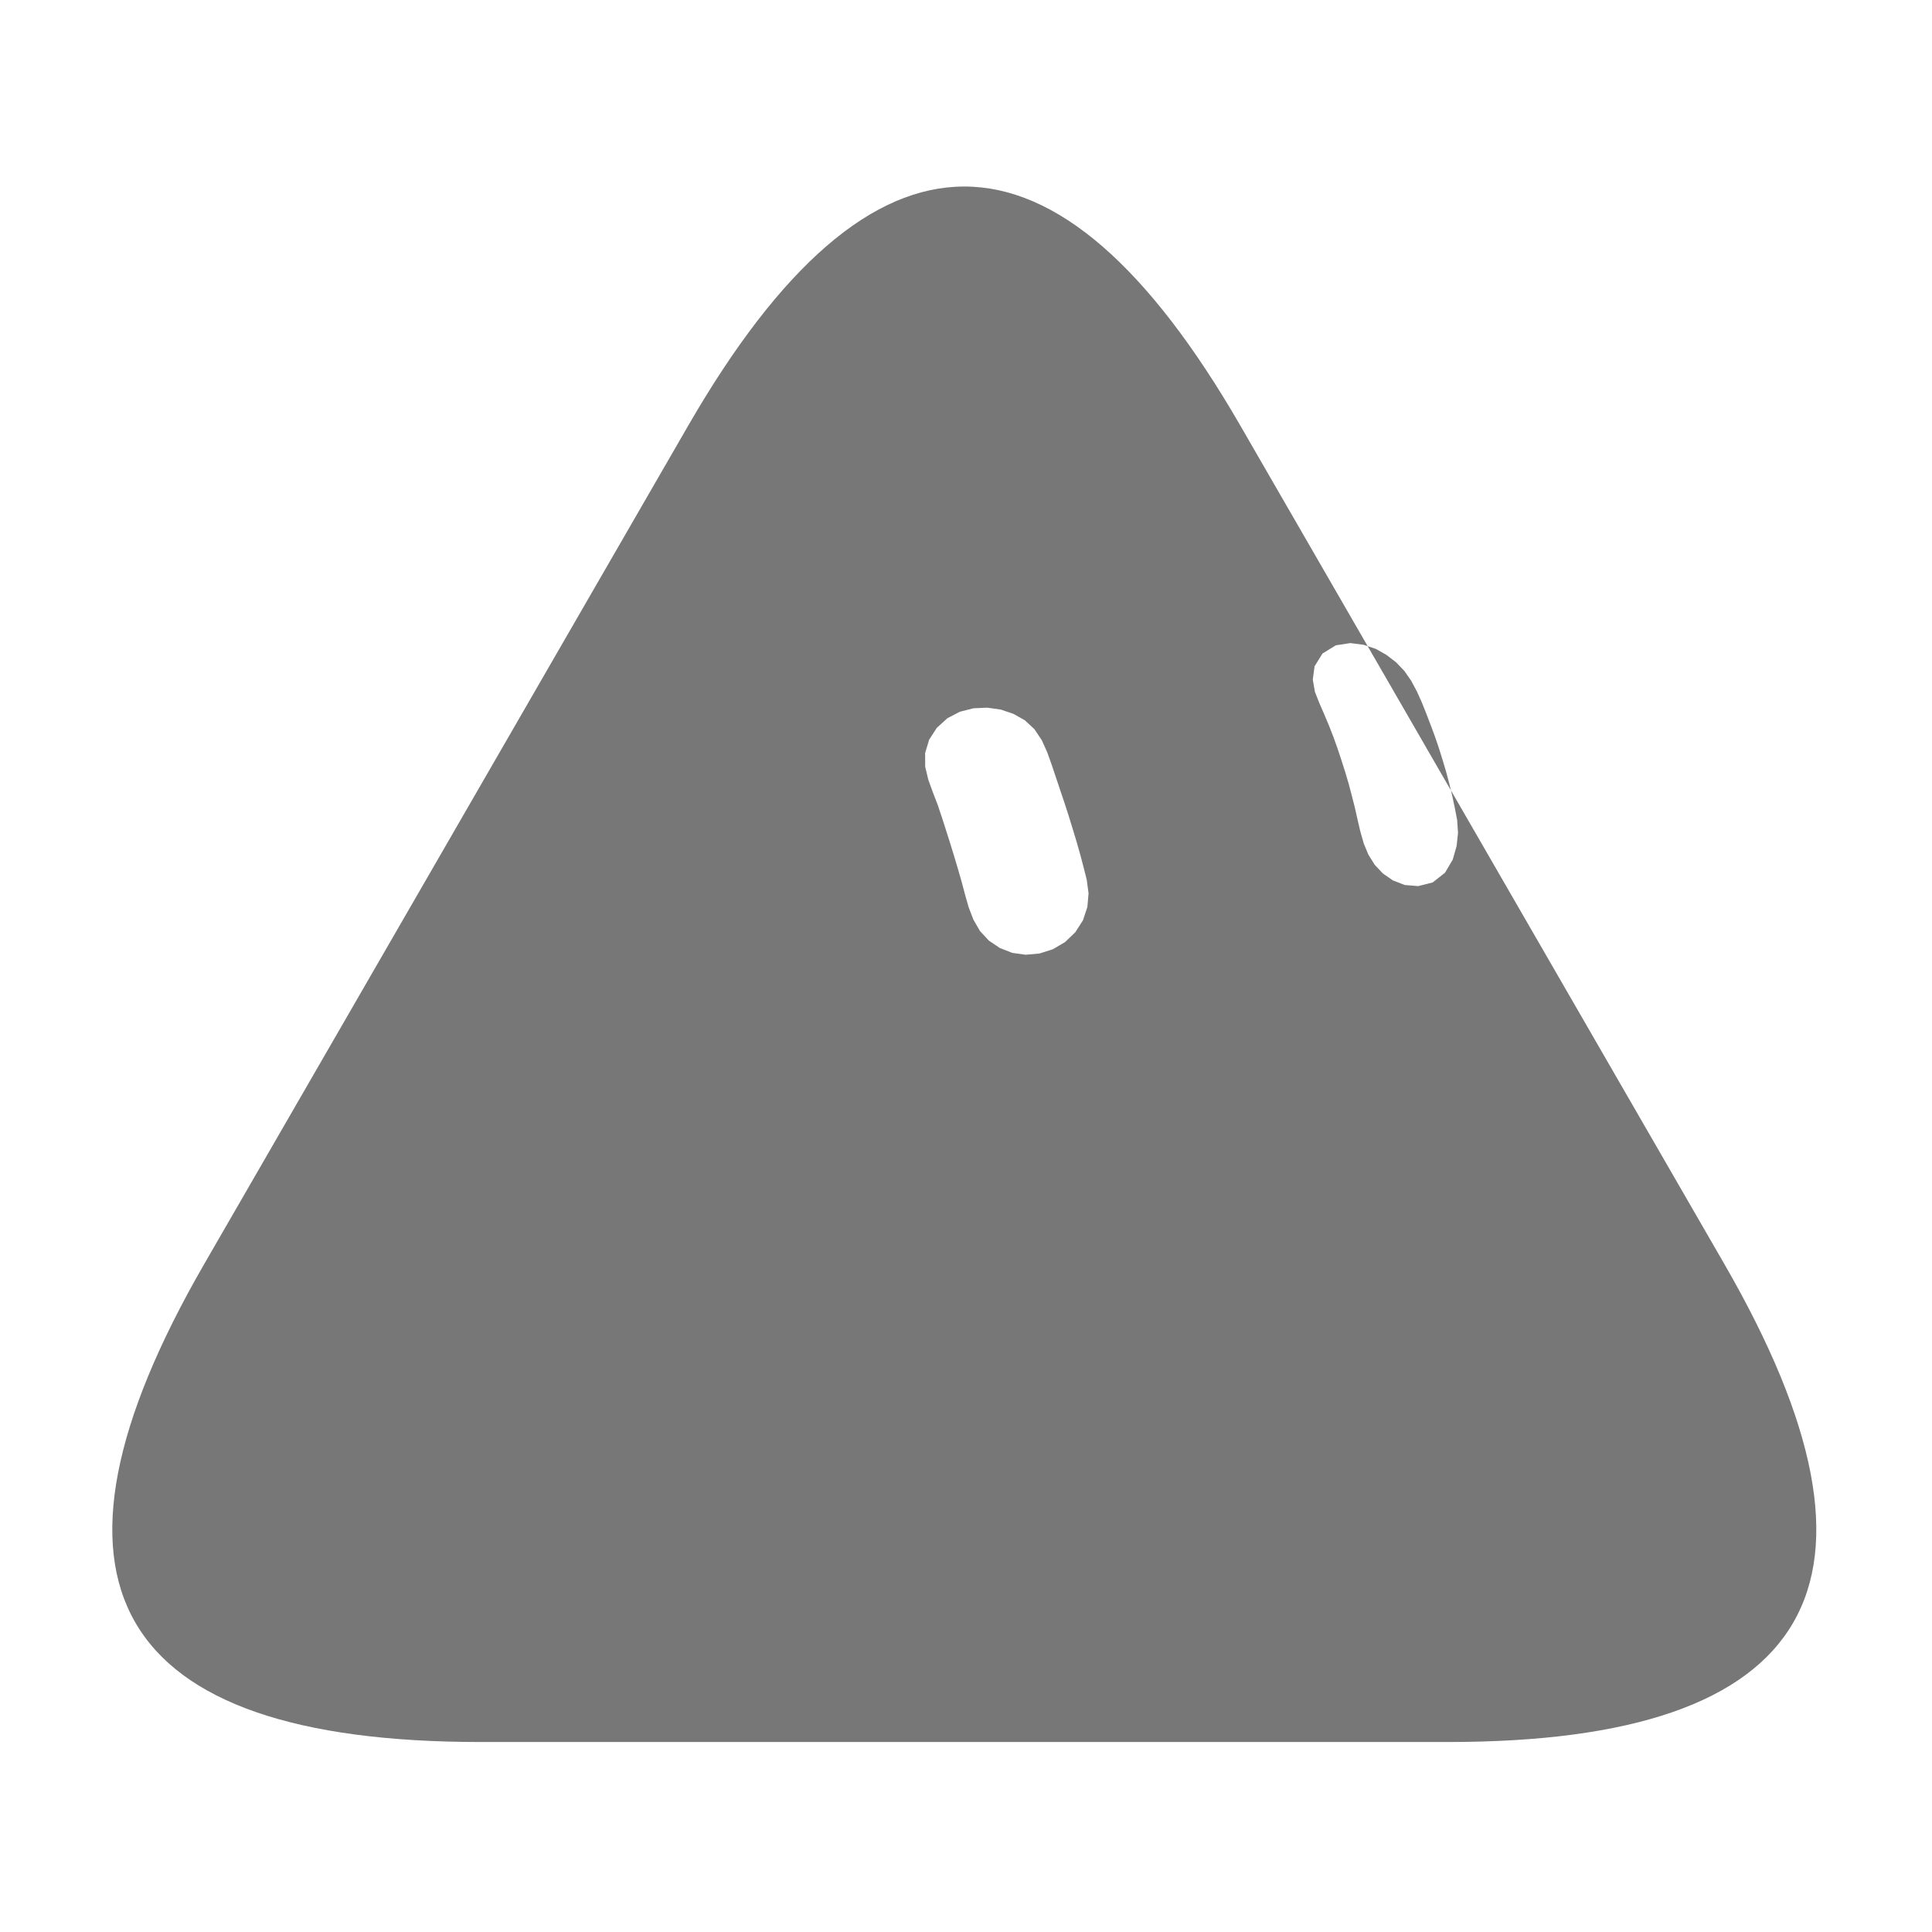
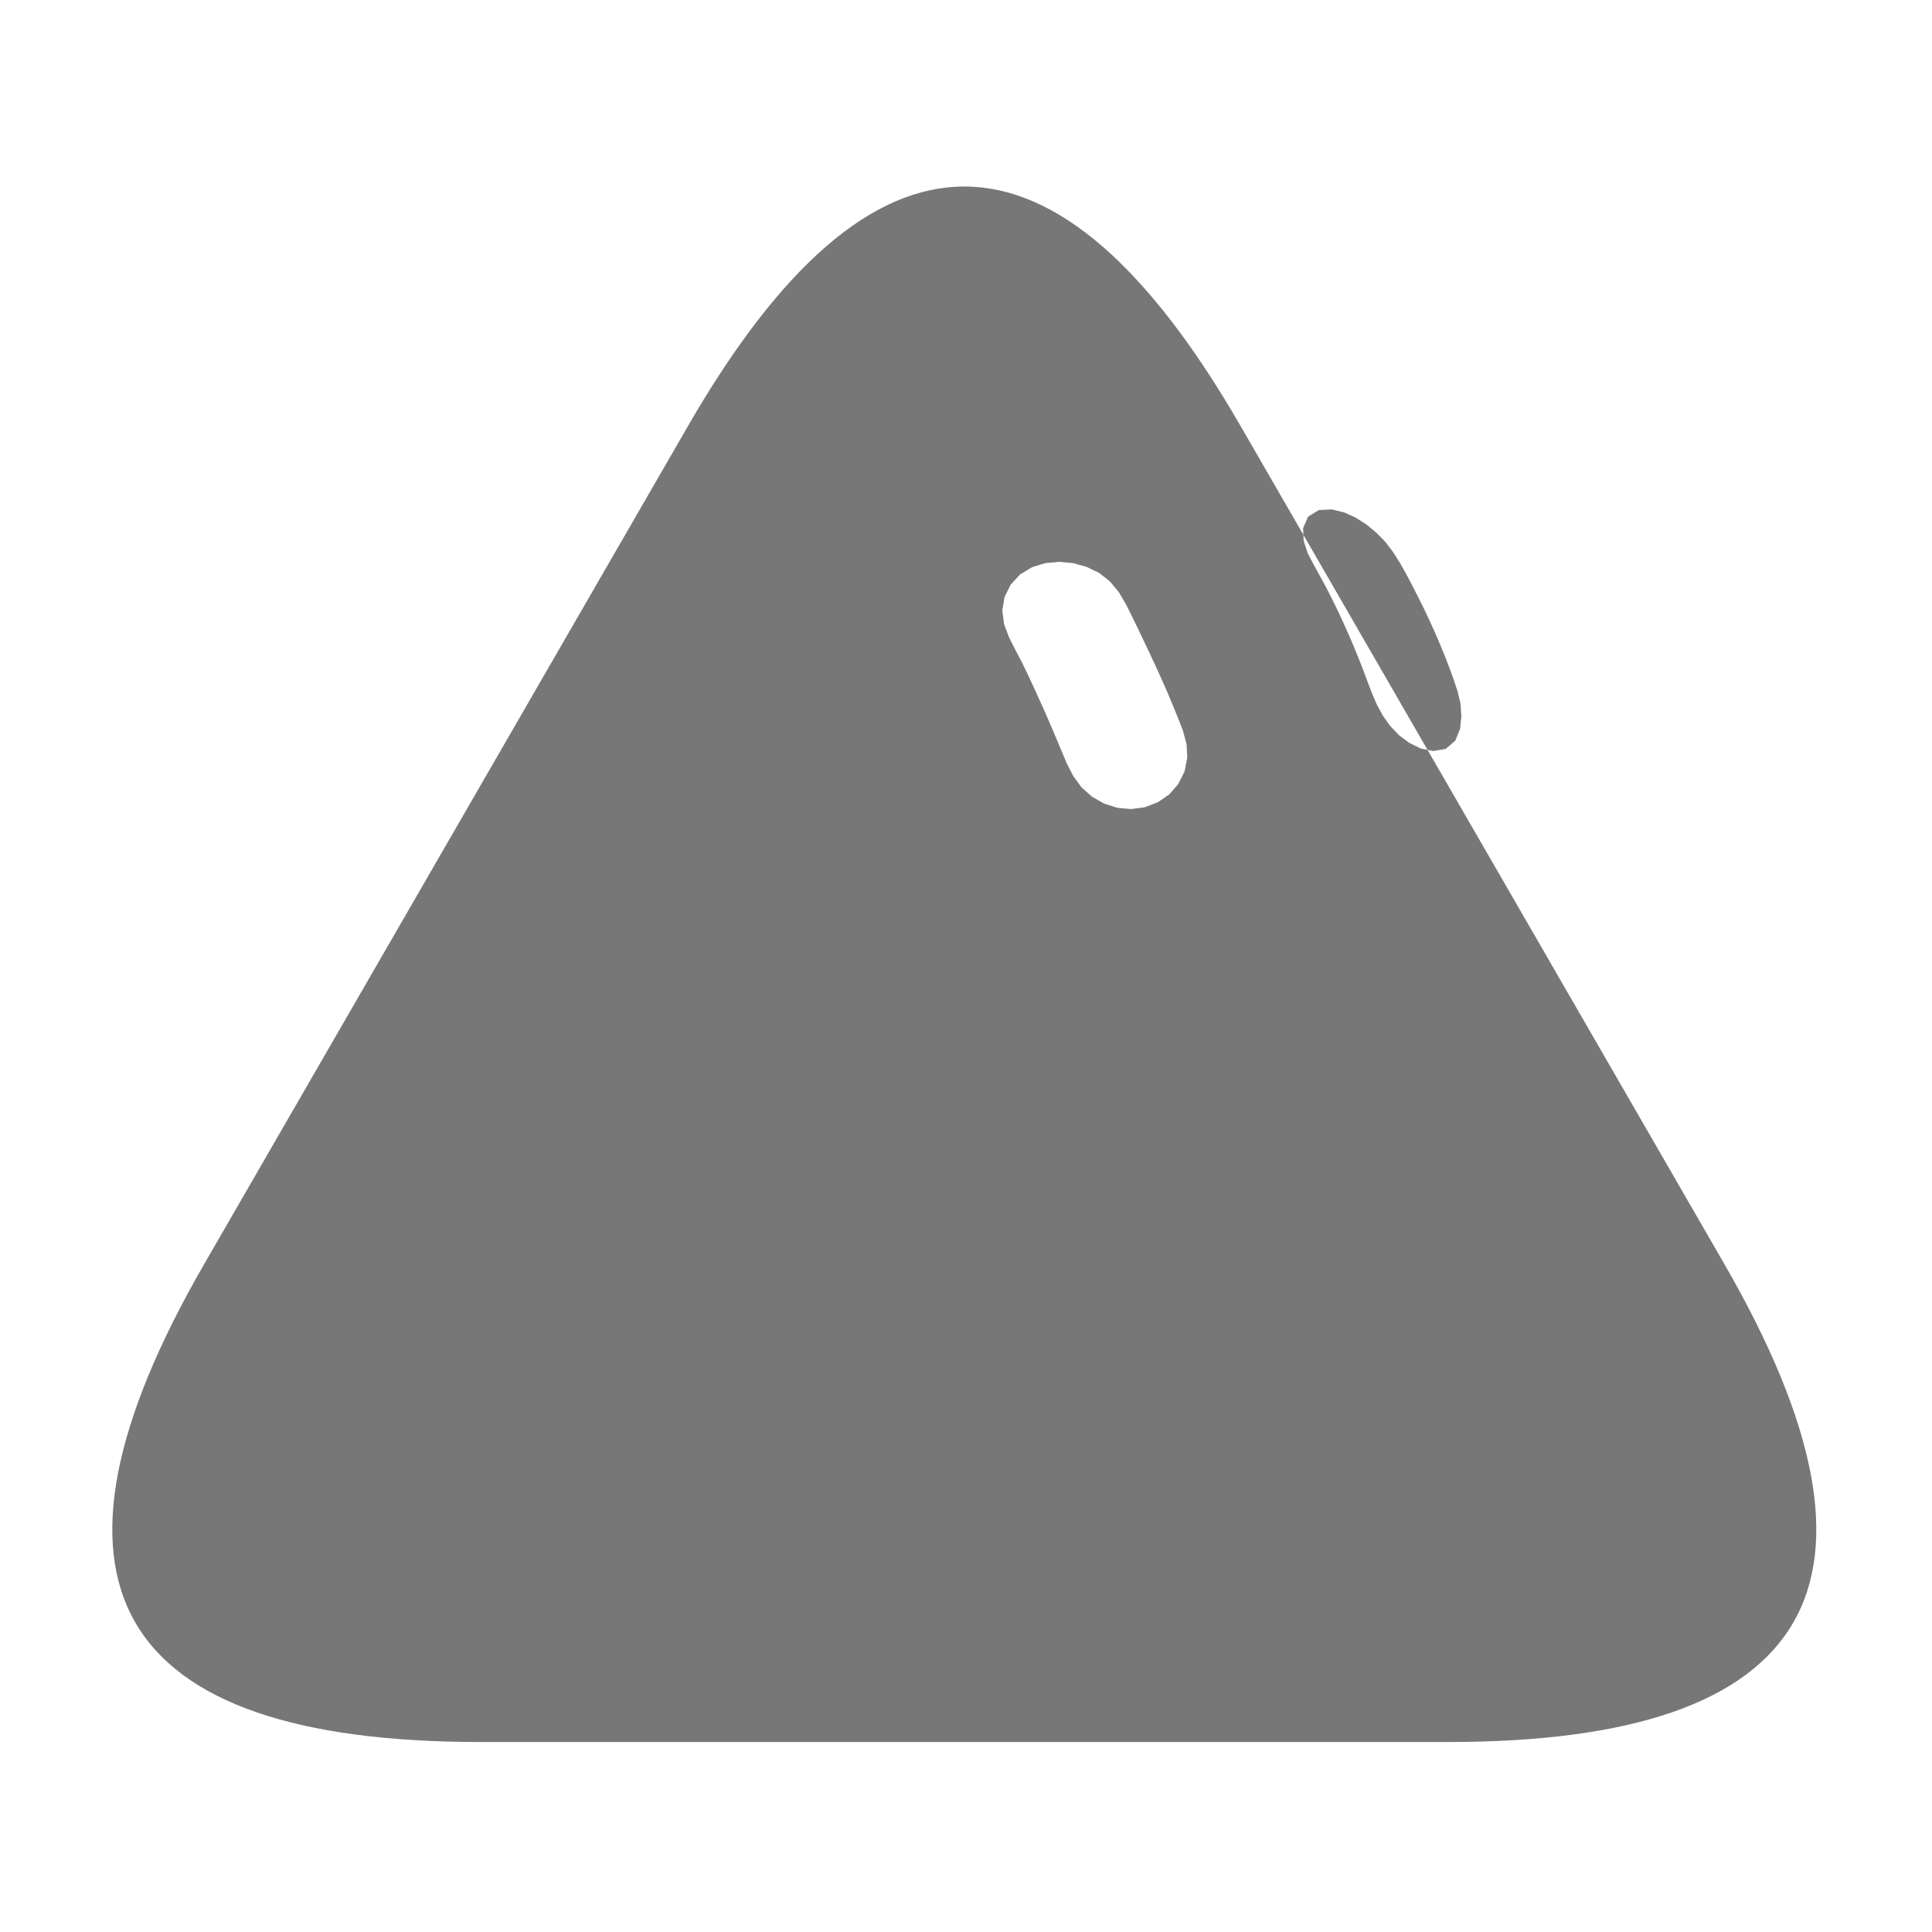
<svg xmlns="http://www.w3.org/2000/svg" width="229" height="229" viewBox="-15 -15 259 259">
  <g class="grok-bot-mark" data-official-id="wedge" data-picker-shape="rounded-triangle">
-     <path class="grok-bot-mark__compound" fill="#777777" fill-rule="evenodd" d="M77.26 42.06Q114.27 -22.05 151.28 42.06L216.15 154.43Q253.17 218.53 179.14 218.53L49.4 218.53Q-24.62 218.53 12.39 154.43Z M117.35 79.87L119.15 80.12L120.84 80.69L122.39 81.56L123.68 82.76L124.66 84.23L125.39 85.85L125.99 87.53L126.56 89.23L127.13 90.93L127.70 92.62L128.25 94.32L128.78 96.04L129.30 97.75L129.79 99.48L130.25 101.21L130.69 102.96L130.93 104.76L130.77 106.59L130.18 108.37L129.15 109.98L127.77 111.30L126.13 112.26L124.33 112.83L122.49 112.99L120.70 112.74L119.04 112.09L117.57 111.10L116.37 109.81L115.49 108.28L114.85 106.61L114.36 104.88L113.90 103.15L113.40 101.42L112.89 99.71L112.36 97.99L111.82 96.29L111.27 94.58L110.70 92.88L110.06 91.22L109.45 89.54L109.03 87.79L109.02 85.96L109.56 84.16L110.59 82.57L112.01 81.28L113.69 80.41L115.51 79.95Z M166.02 71.21L167.81 71.44L169.44 71.99L170.87 72.80L172.16 73.79L173.27 74.95L174.18 76.26L174.94 77.68L175.60 79.15L176.21 80.67L176.79 82.19L177.36 83.72L177.89 85.27L178.38 86.84L178.85 88.41L179.28 90.02L179.67 91.63L180.02 93.26L180.34 94.92L180.46 96.63L180.27 98.42L179.75 100.24L178.72 101.99L177.06 103.30L175.12 103.79L173.31 103.64L171.72 103.02L170.38 102.09L169.29 100.93L168.44 99.57L167.82 98.07L167.37 96.49L166.99 94.87L166.62 93.23L166.21 91.62L165.79 90.03L165.32 88.45L164.82 86.88L164.30 85.32L163.75 83.78L163.16 82.27L162.53 80.77L161.88 79.28L161.28 77.76L160.99 76.11L161.23 74.32L162.29 72.61L164.08 71.51Z" />
+     <path class="grok-bot-mark__compound" fill="#777777" fill-rule="evenodd" d="M77.26 42.06Q114.27 -22.05 151.28 42.06L216.15 154.43Q253.17 218.53 179.14 218.53L49.4 218.53Q-24.62 218.53 12.39 154.43Z M126.98 60.32L128.84 60.49L130.63 60.98L132.31 61.78L133.78 62.93L134.97 64.36L135.92 65.96L136.75 67.63L137.57 69.31L138.37 70.99L139.17 72.68L139.96 74.37L140.73 76.07L141.48 77.77L142.20 79.49L142.91 81.22L143.58 82.95L144.07 84.76L144.16 86.61L143.79 88.44L142.96 90.10L141.74 91.50L140.21 92.55L138.47 93.22L136.62 93.46L134.77 93.29L133.00 92.72L131.38 91.79L129.99 90.55L128.89 89.05L128.03 87.39L127.31 85.68L126.59 83.95L125.86 82.24L125.12 80.53L124.35 78.82L123.58 77.13L122.79 75.44L121.98 73.76L121.11 72.11L120.27 70.44L119.61 68.70L119.37 66.86L119.67 65.02L120.50 63.36L121.76 62.00L123.35 61.04L125.12 60.49Z M163.52 53.29L165.19 53.69L166.75 54.40L168.19 55.32L169.51 56.41L170.71 57.64L171.75 59.00L172.67 60.45L173.51 61.94L174.31 63.47L175.09 64.99L175.86 66.53L176.59 68.08L177.30 69.64L177.98 71.22L178.63 72.80L179.26 74.40L179.84 76.01L180.39 77.64L180.79 79.30L180.91 81.02L180.73 82.72L180.09 84.30L178.80 85.40L177.12 85.68L175.45 85.34L173.91 84.58L172.54 83.55L171.36 82.31L170.37 80.92L169.55 79.40L168.88 77.83L168.27 76.22L167.67 74.61L167.04 73.02L166.39 71.43L165.71 69.86L165.00 68.29L164.28 66.74L163.52 65.20L162.74 63.67L161.92 62.16L161.09 60.66L160.30 59.14L159.77 57.51L159.69 55.80L160.37 54.25L161.81 53.38Z" />
  </g>
</svg>
